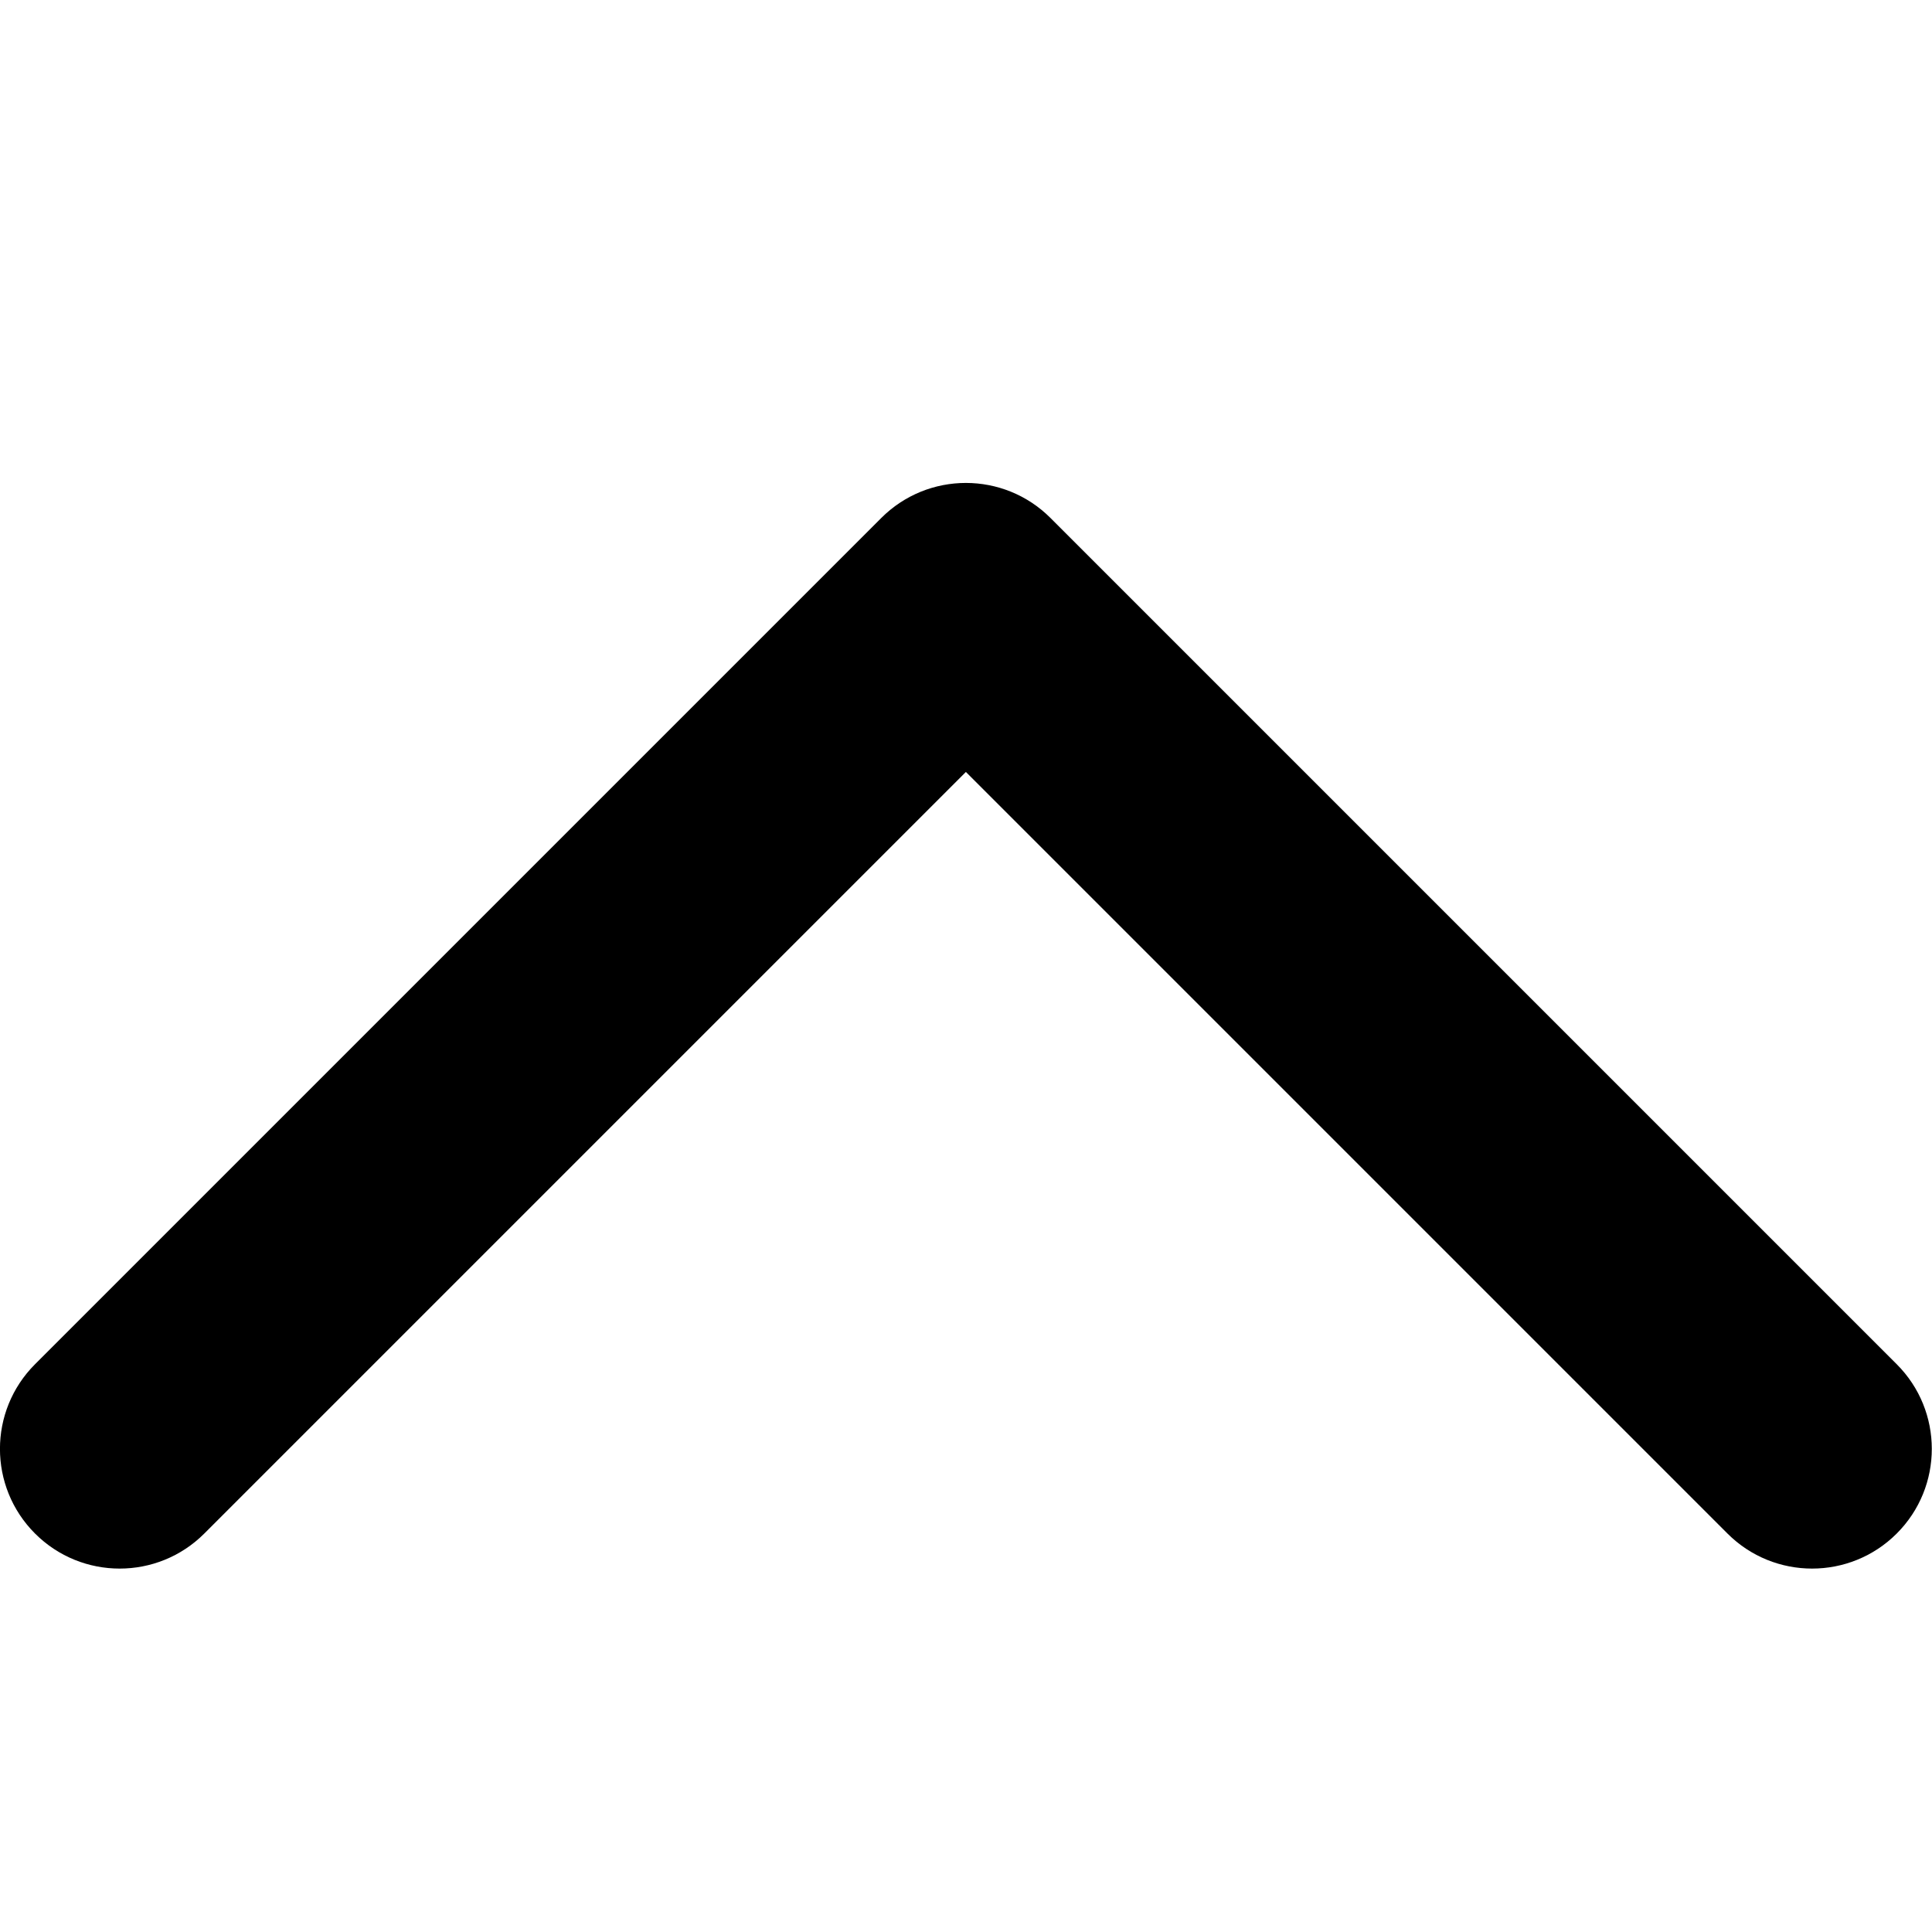
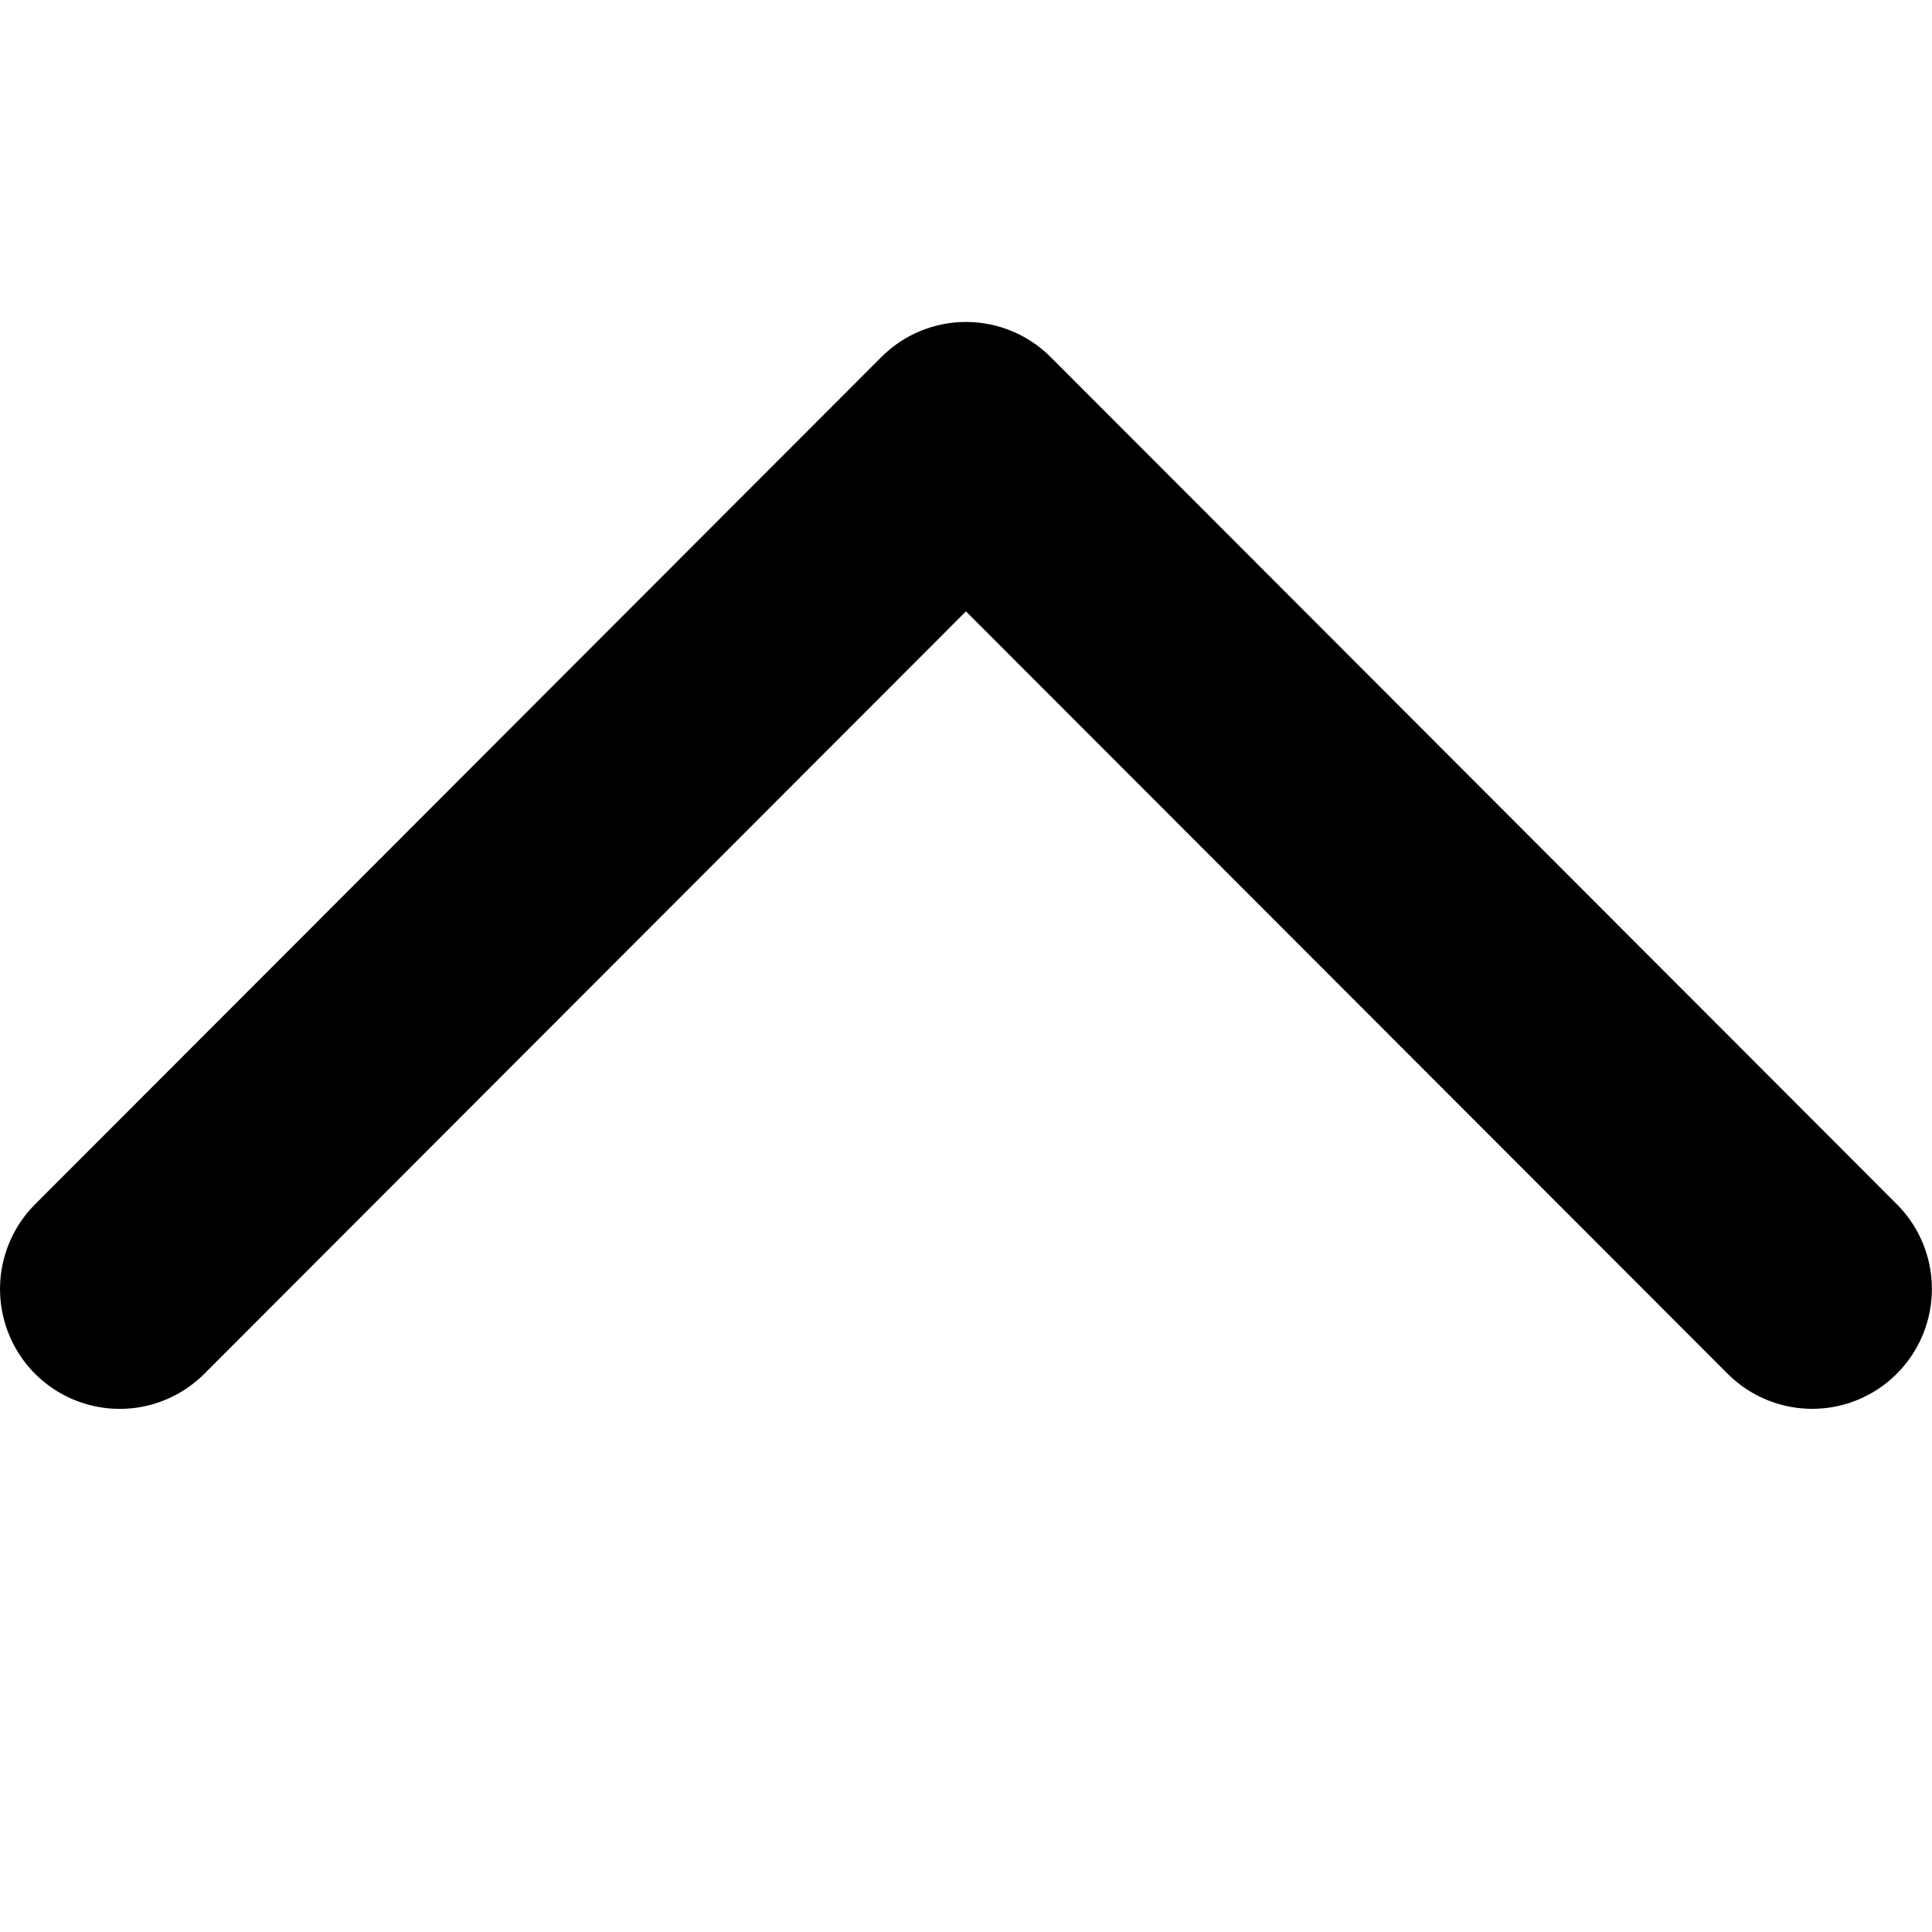
- <svg xmlns="http://www.w3.org/2000/svg" width="16" height="16">
-   <path d="M7.999 6.393L1.692 12.7A.991.991 0 1 1 .29 11.298L7.298 4.29a.991.991 0 0 1 1.402 0l7.008 7.008a.991.991 0 1 1-1.402 1.402L7.999 6.393z" />
+ <svg xmlns="http://www.w3.org/2000/svg" width="16" height="16" viewBox="0 0 24 24">
+   <path d="M12 7.594l-9.461 9.471a1.486 1.486 0 0 1-2.488-.667 1.49 1.49 0 0 1 .385-1.438L10.948 4.436a1.486 1.486 0 0 1 2.104 0L23.564 14.96a1.49 1.49 0 0 1-.666 2.49 1.486 1.486 0 0 1-1.437-.385L12 7.595z" />
</svg>
